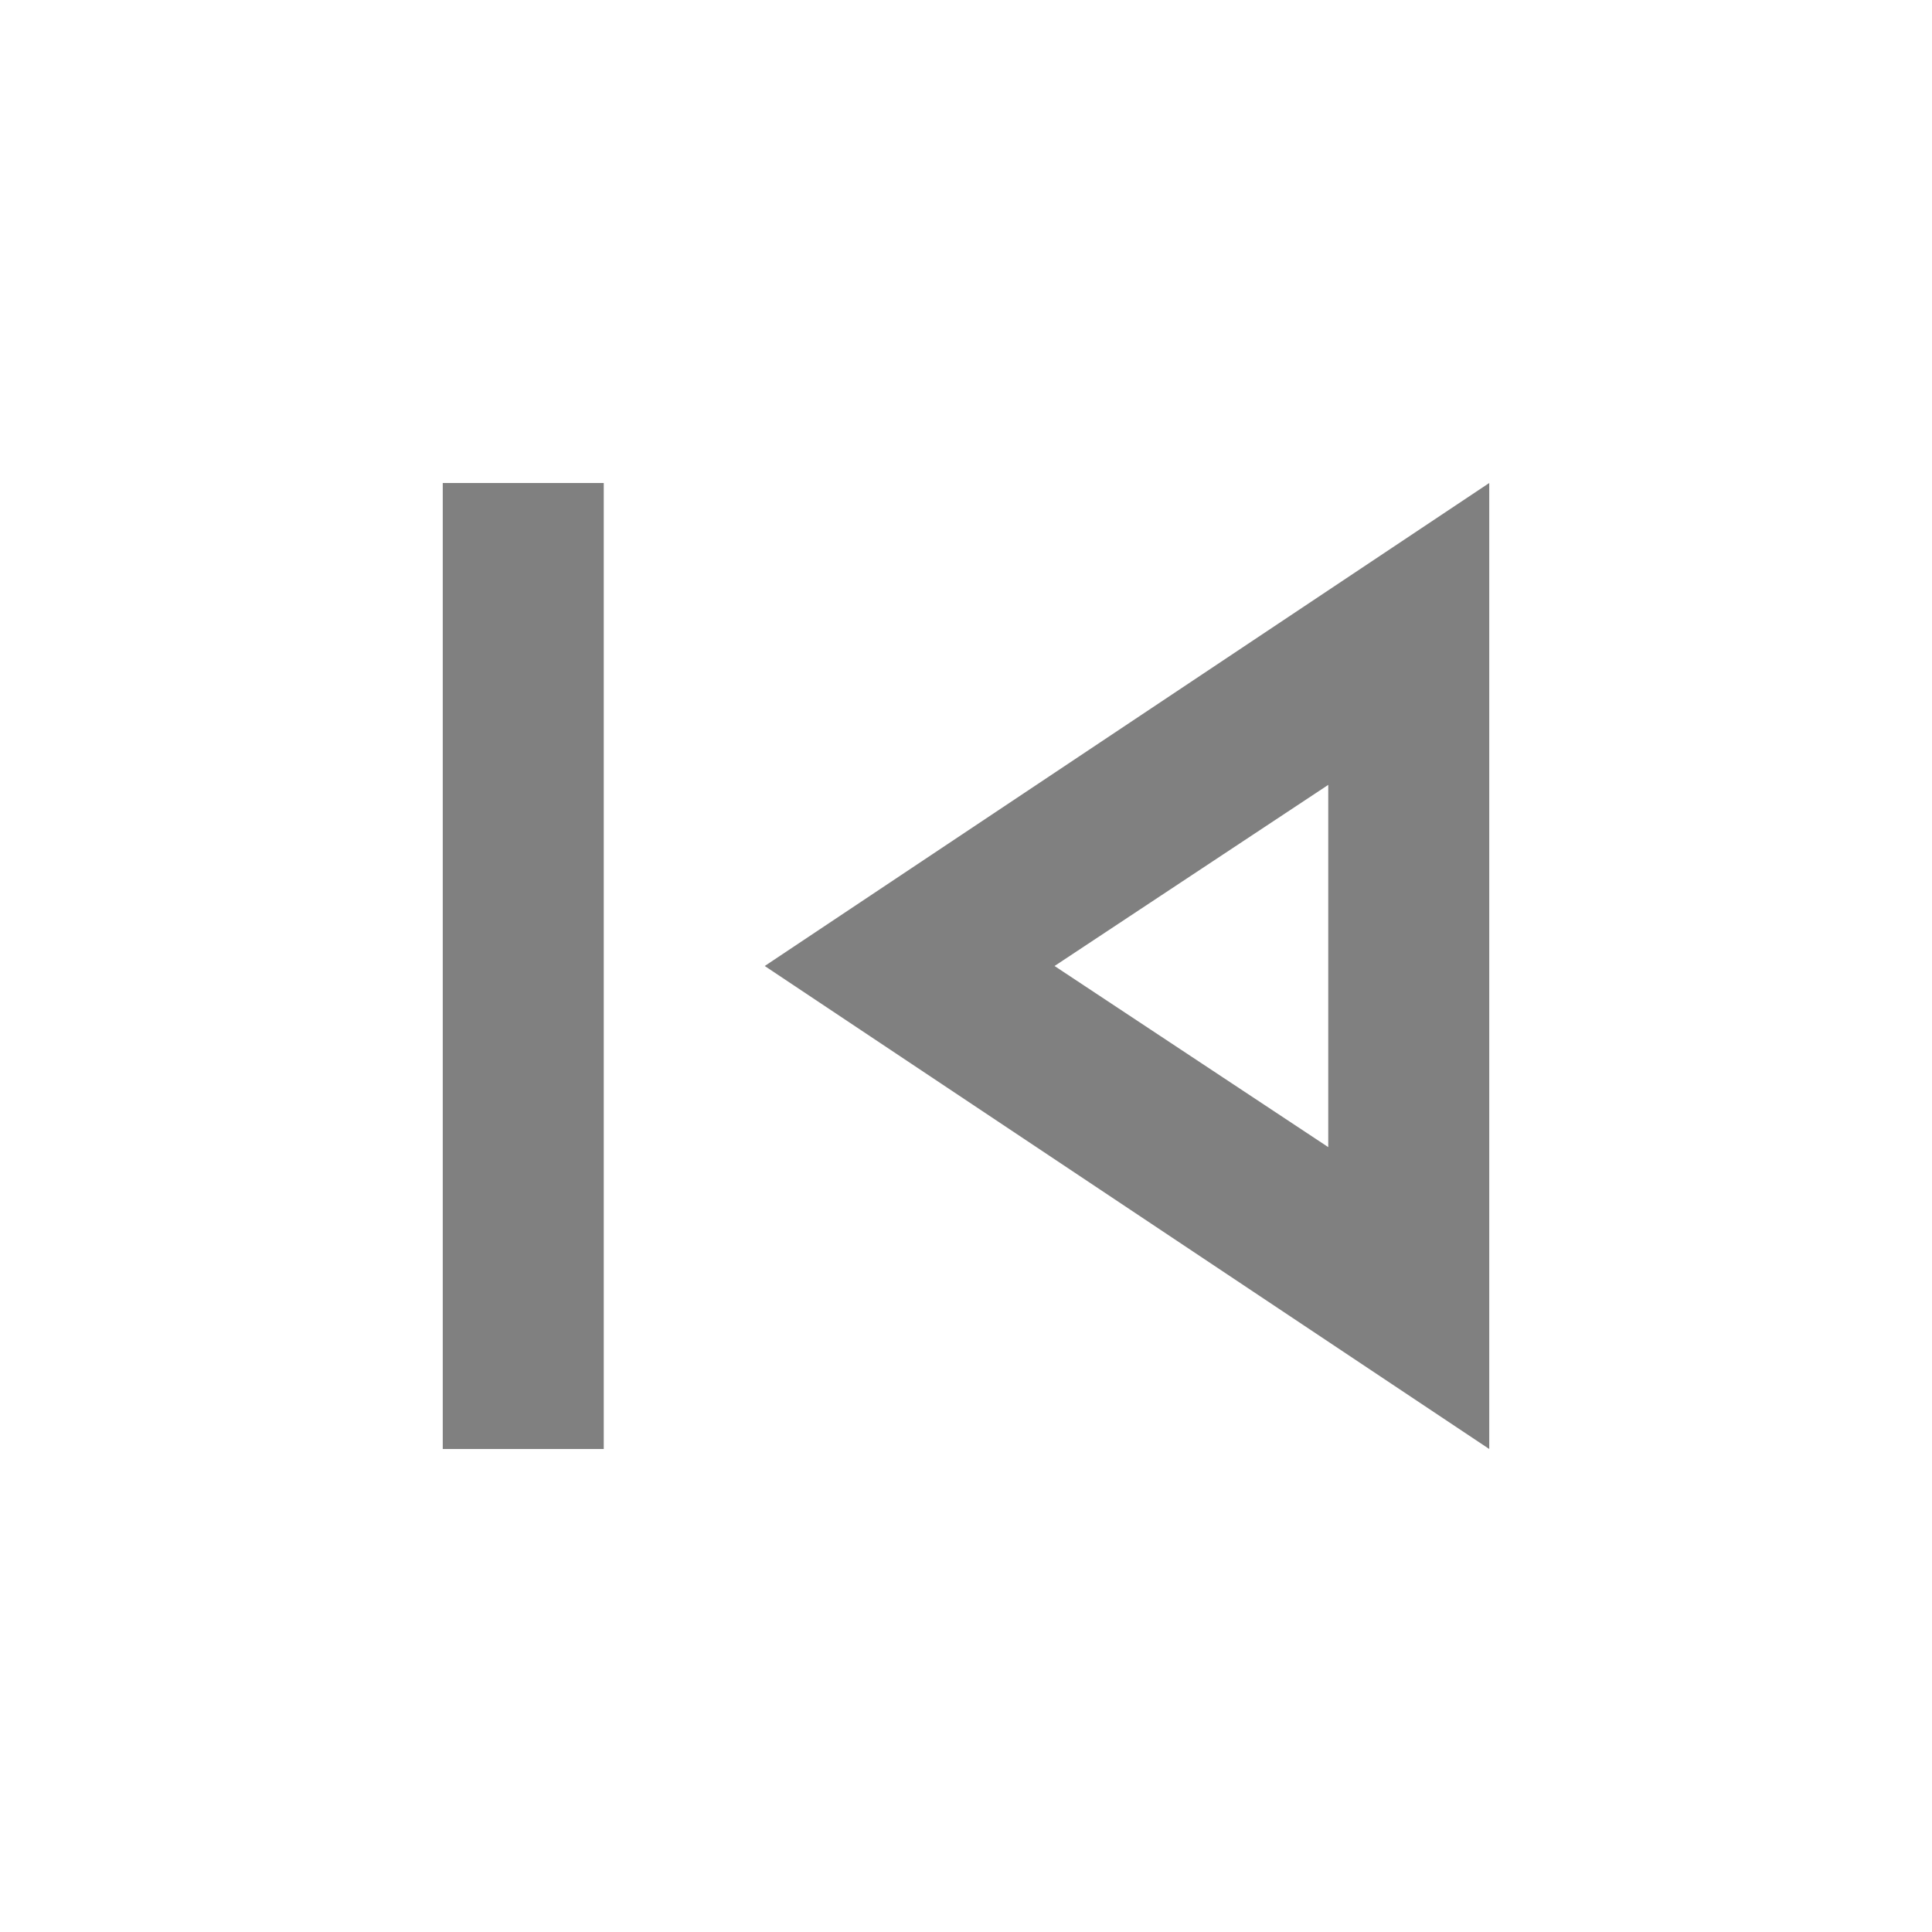
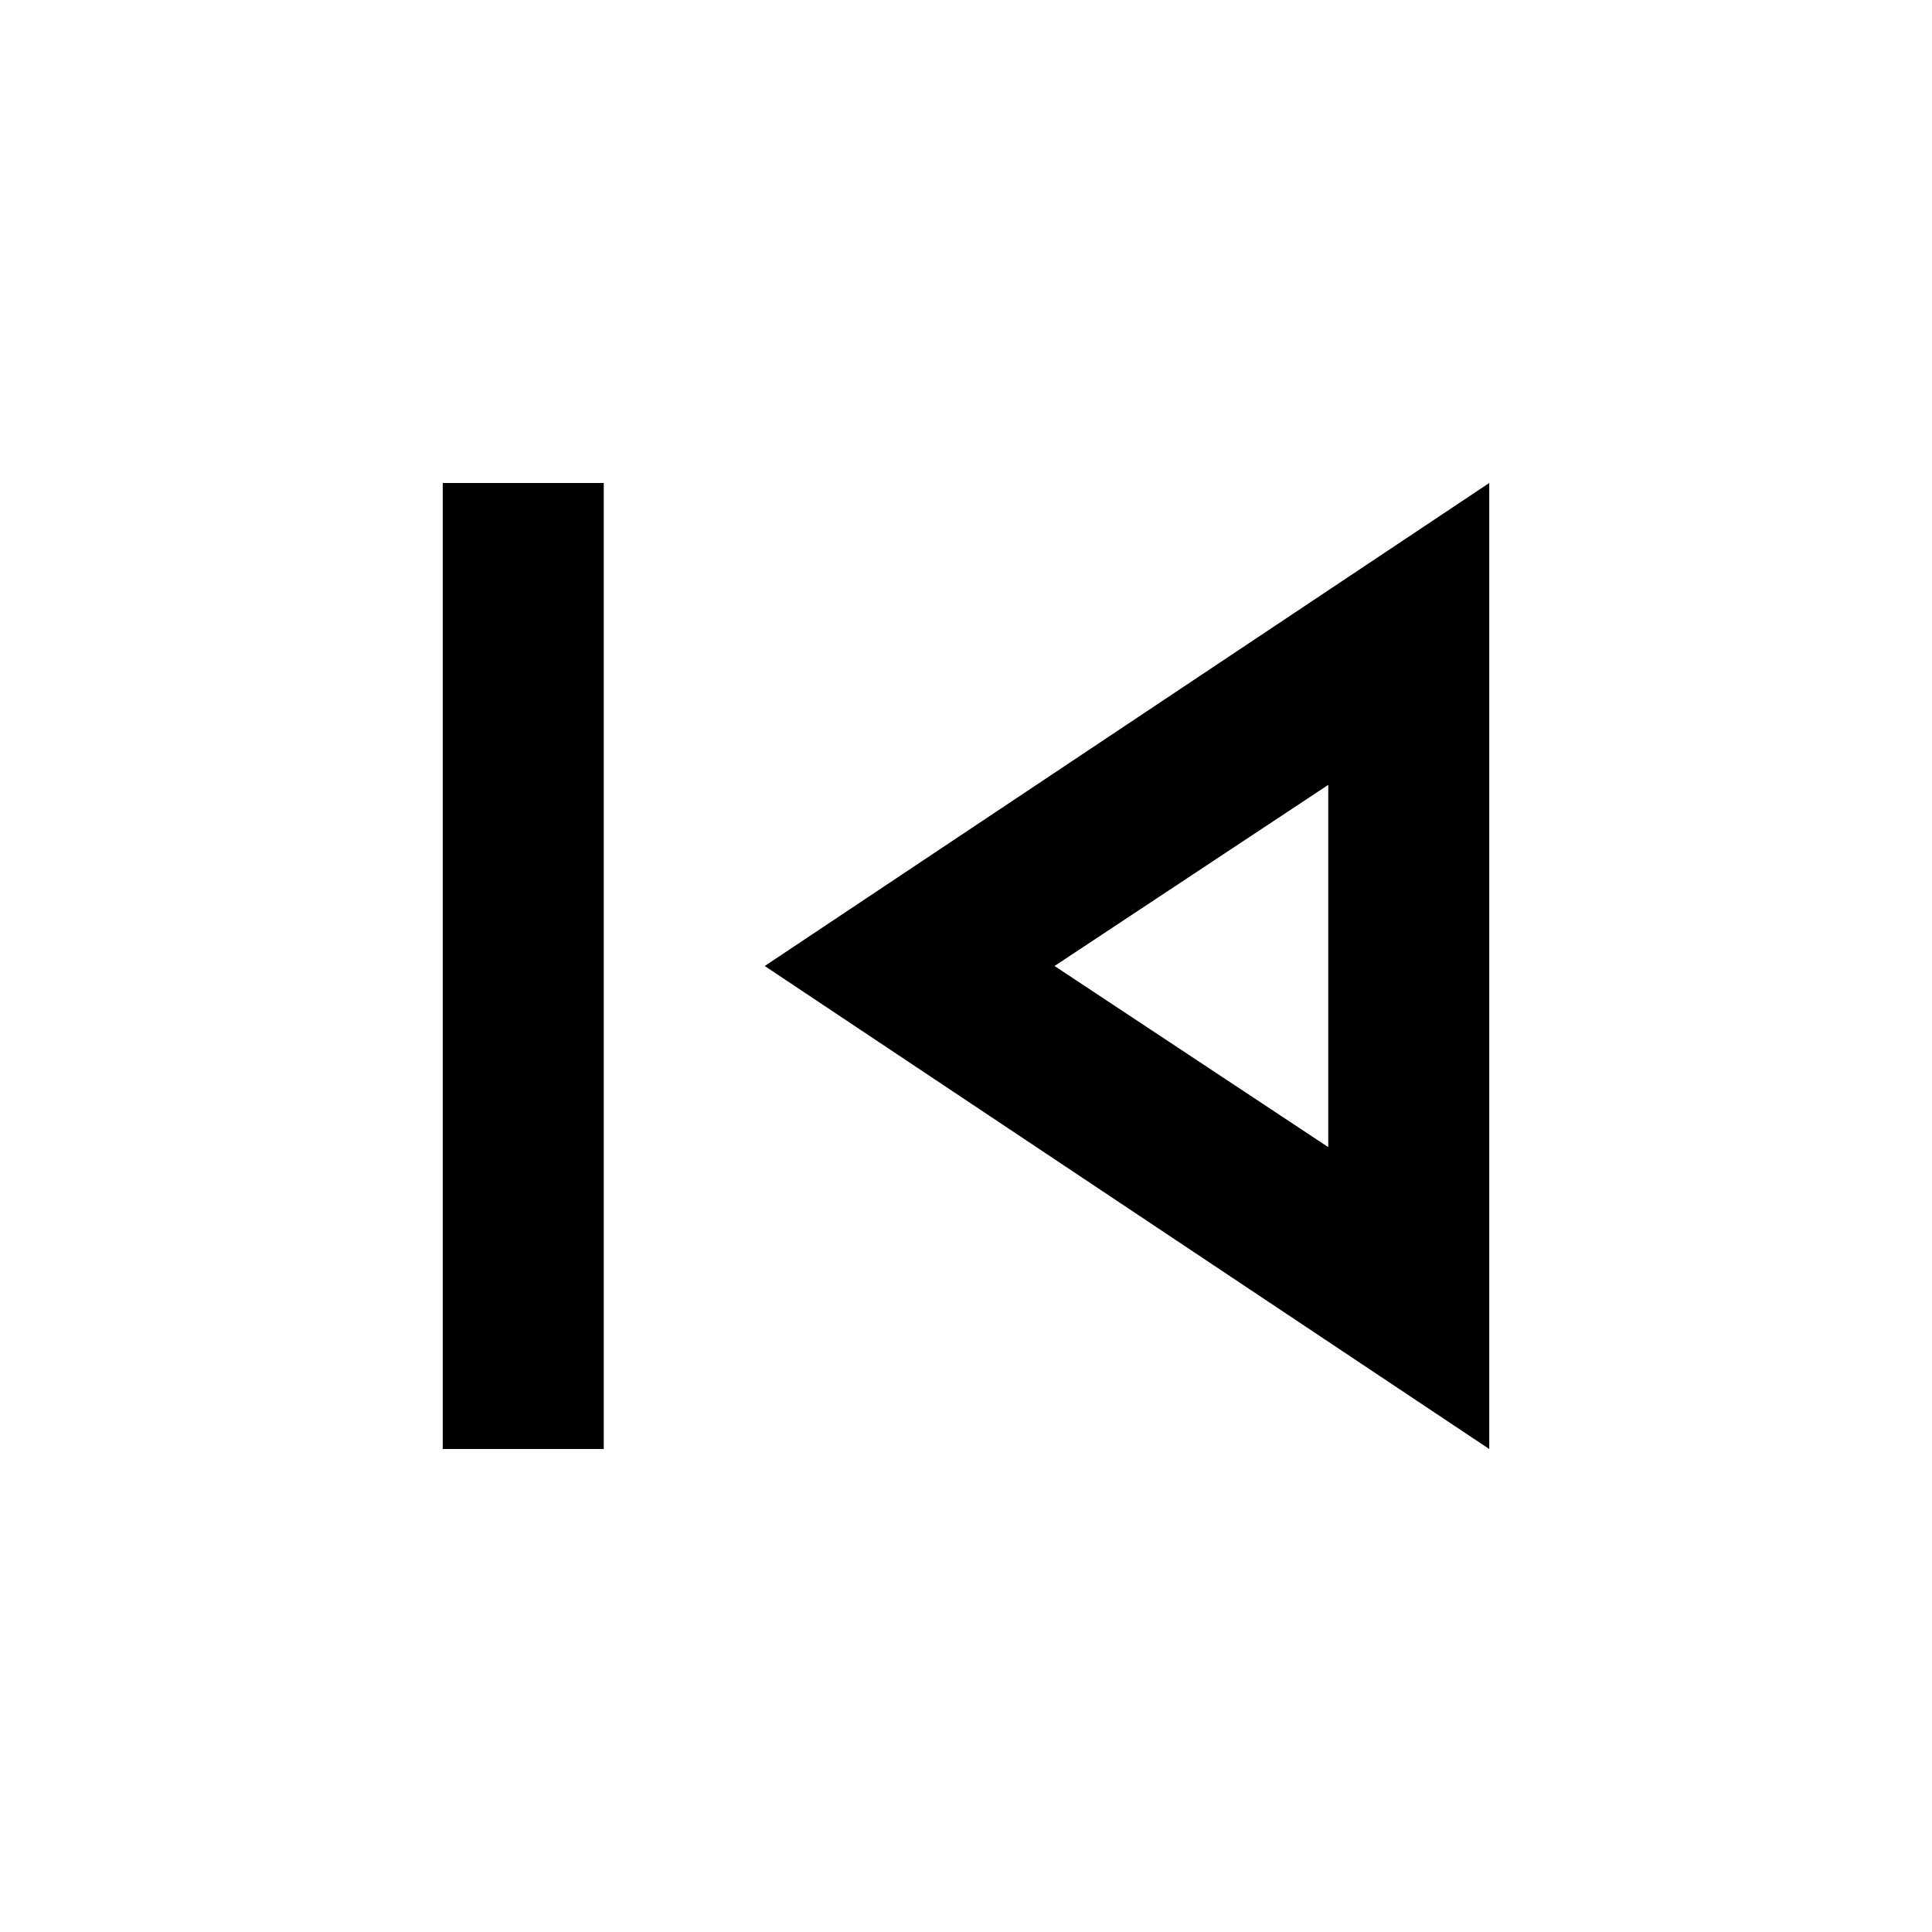
- <svg xmlns="http://www.w3.org/2000/svg" height="20px" viewBox="0 -960 960 960" width="20px" fill="#808080">
+ <svg xmlns="http://www.w3.org/2000/svg" height="20px" viewBox="0 -960 960 960" width="20px" fill="currentColor">
  <path d="M220-240v-480h80v480h-80Zm520 0L380-480l360-240v480Zm-80-240Zm0 90v-180l-136 90 136 90Z" />
</svg>
